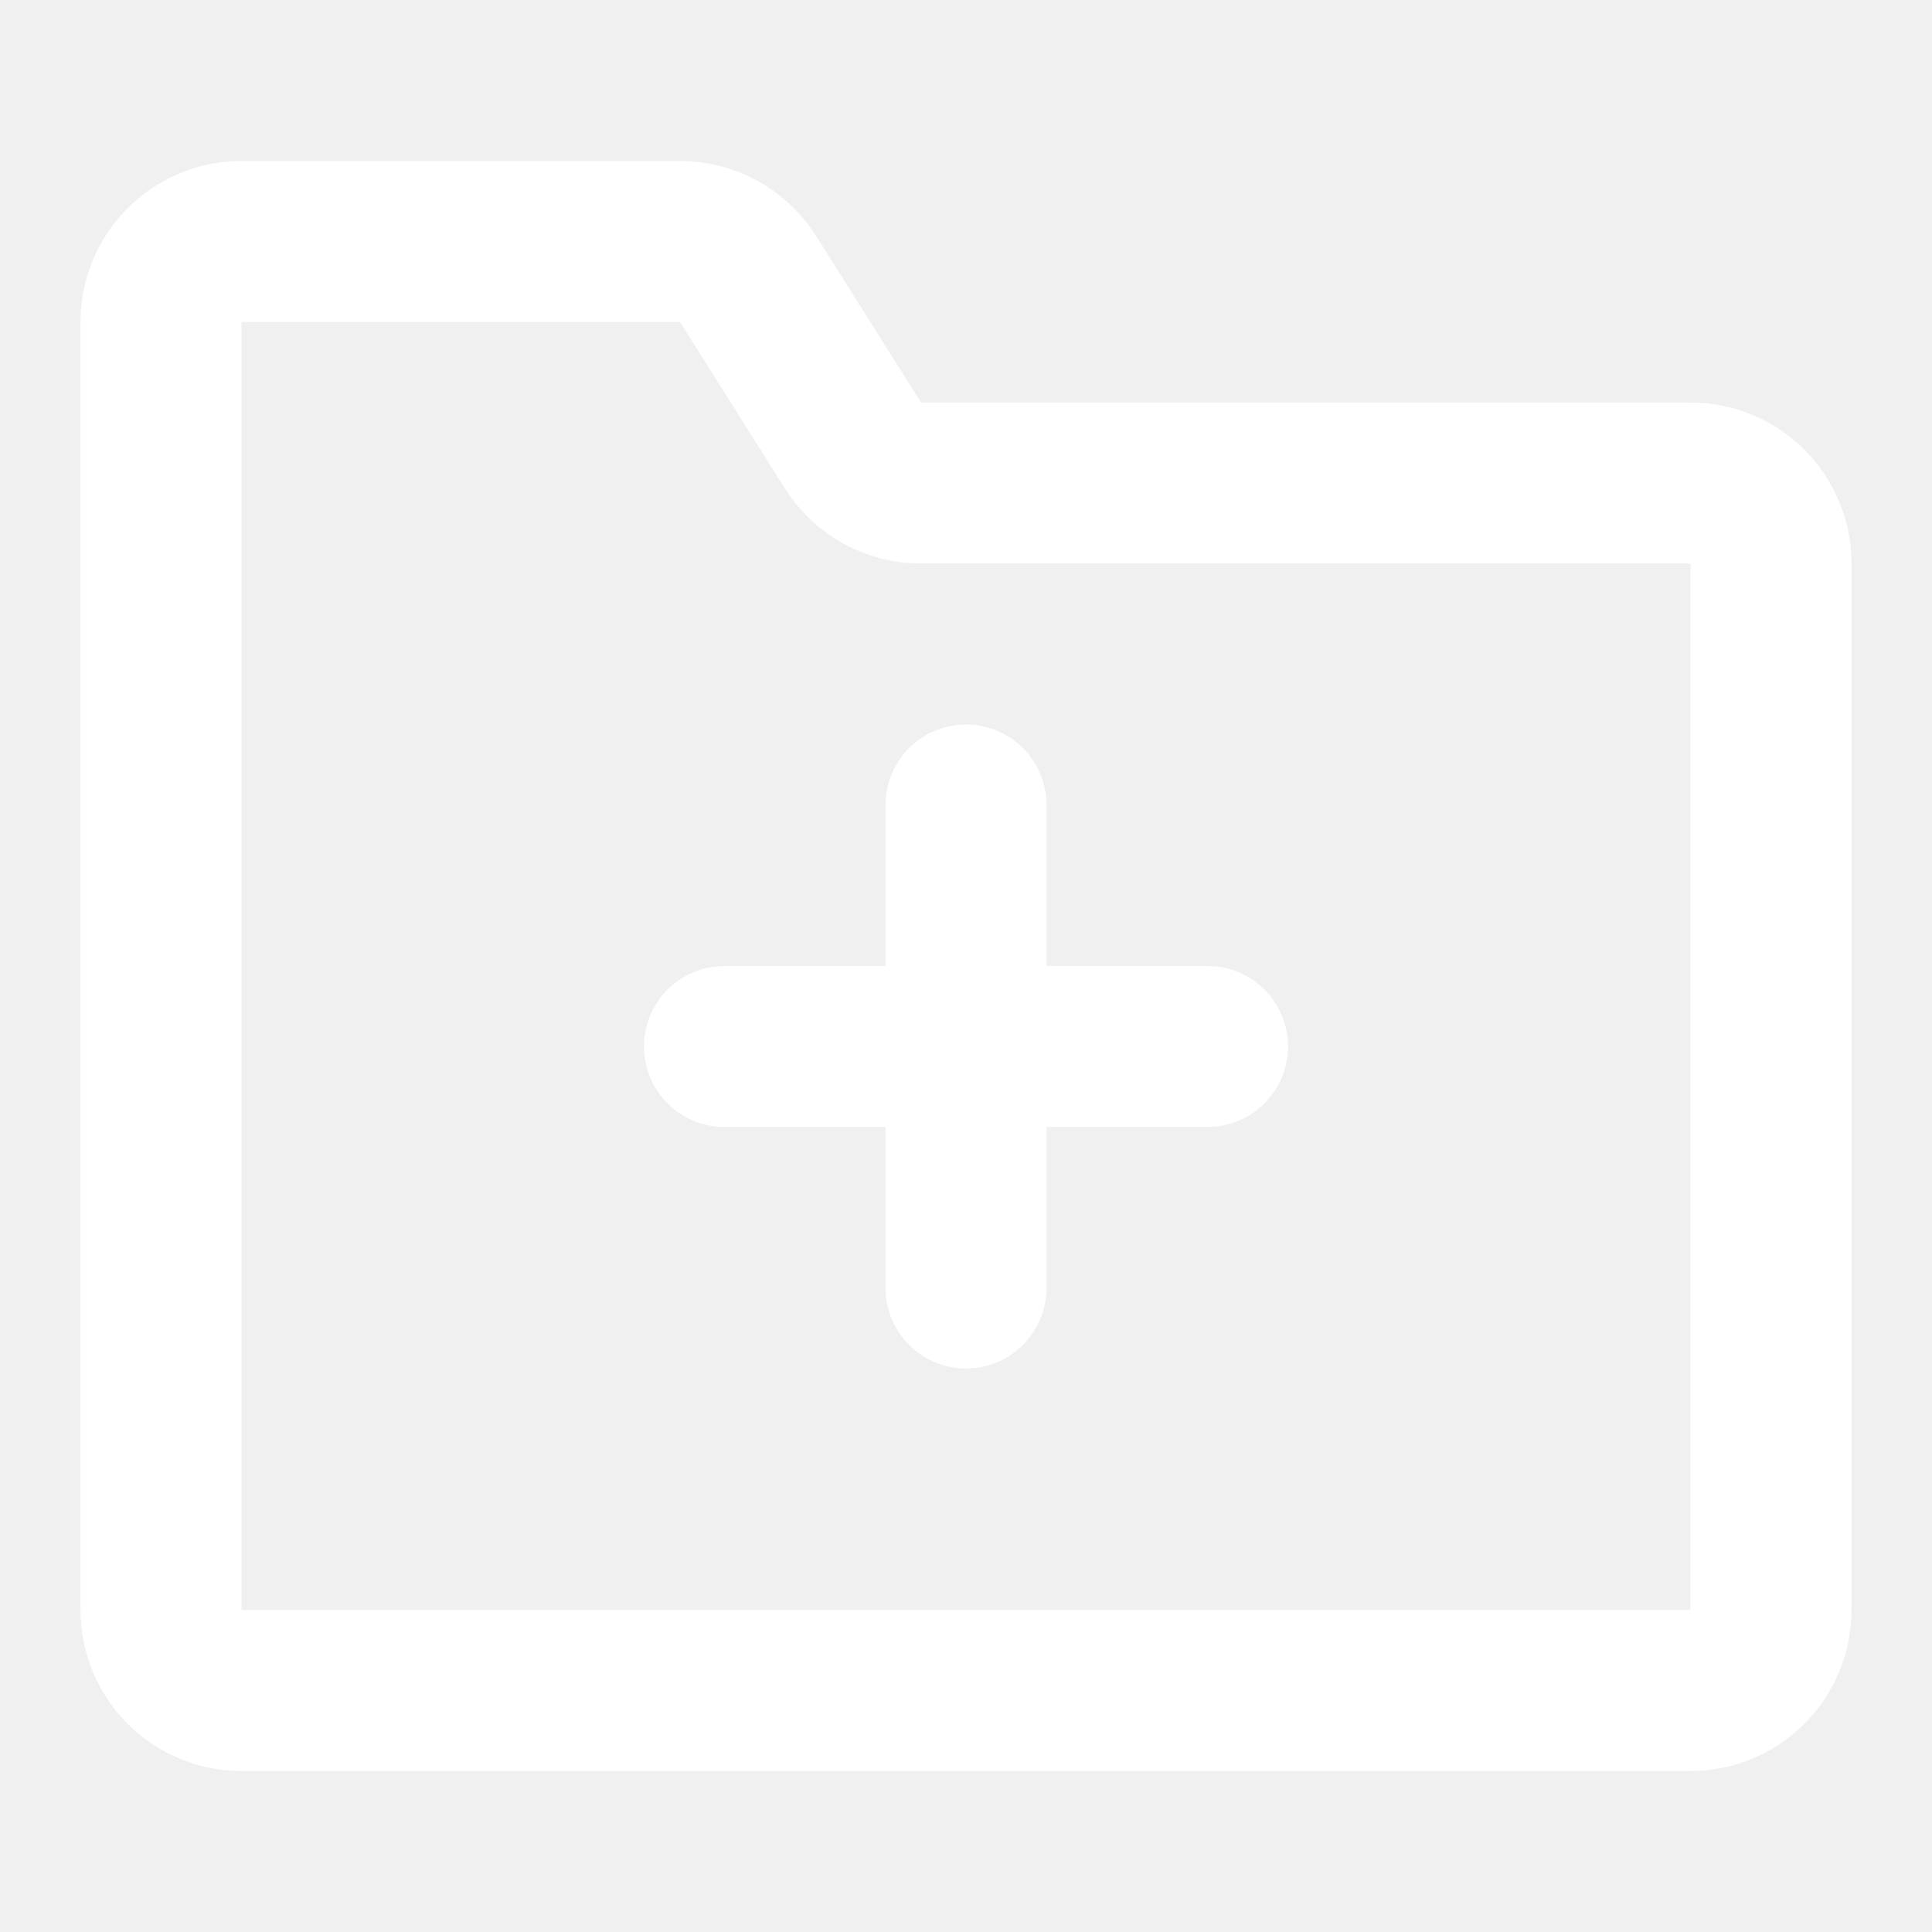
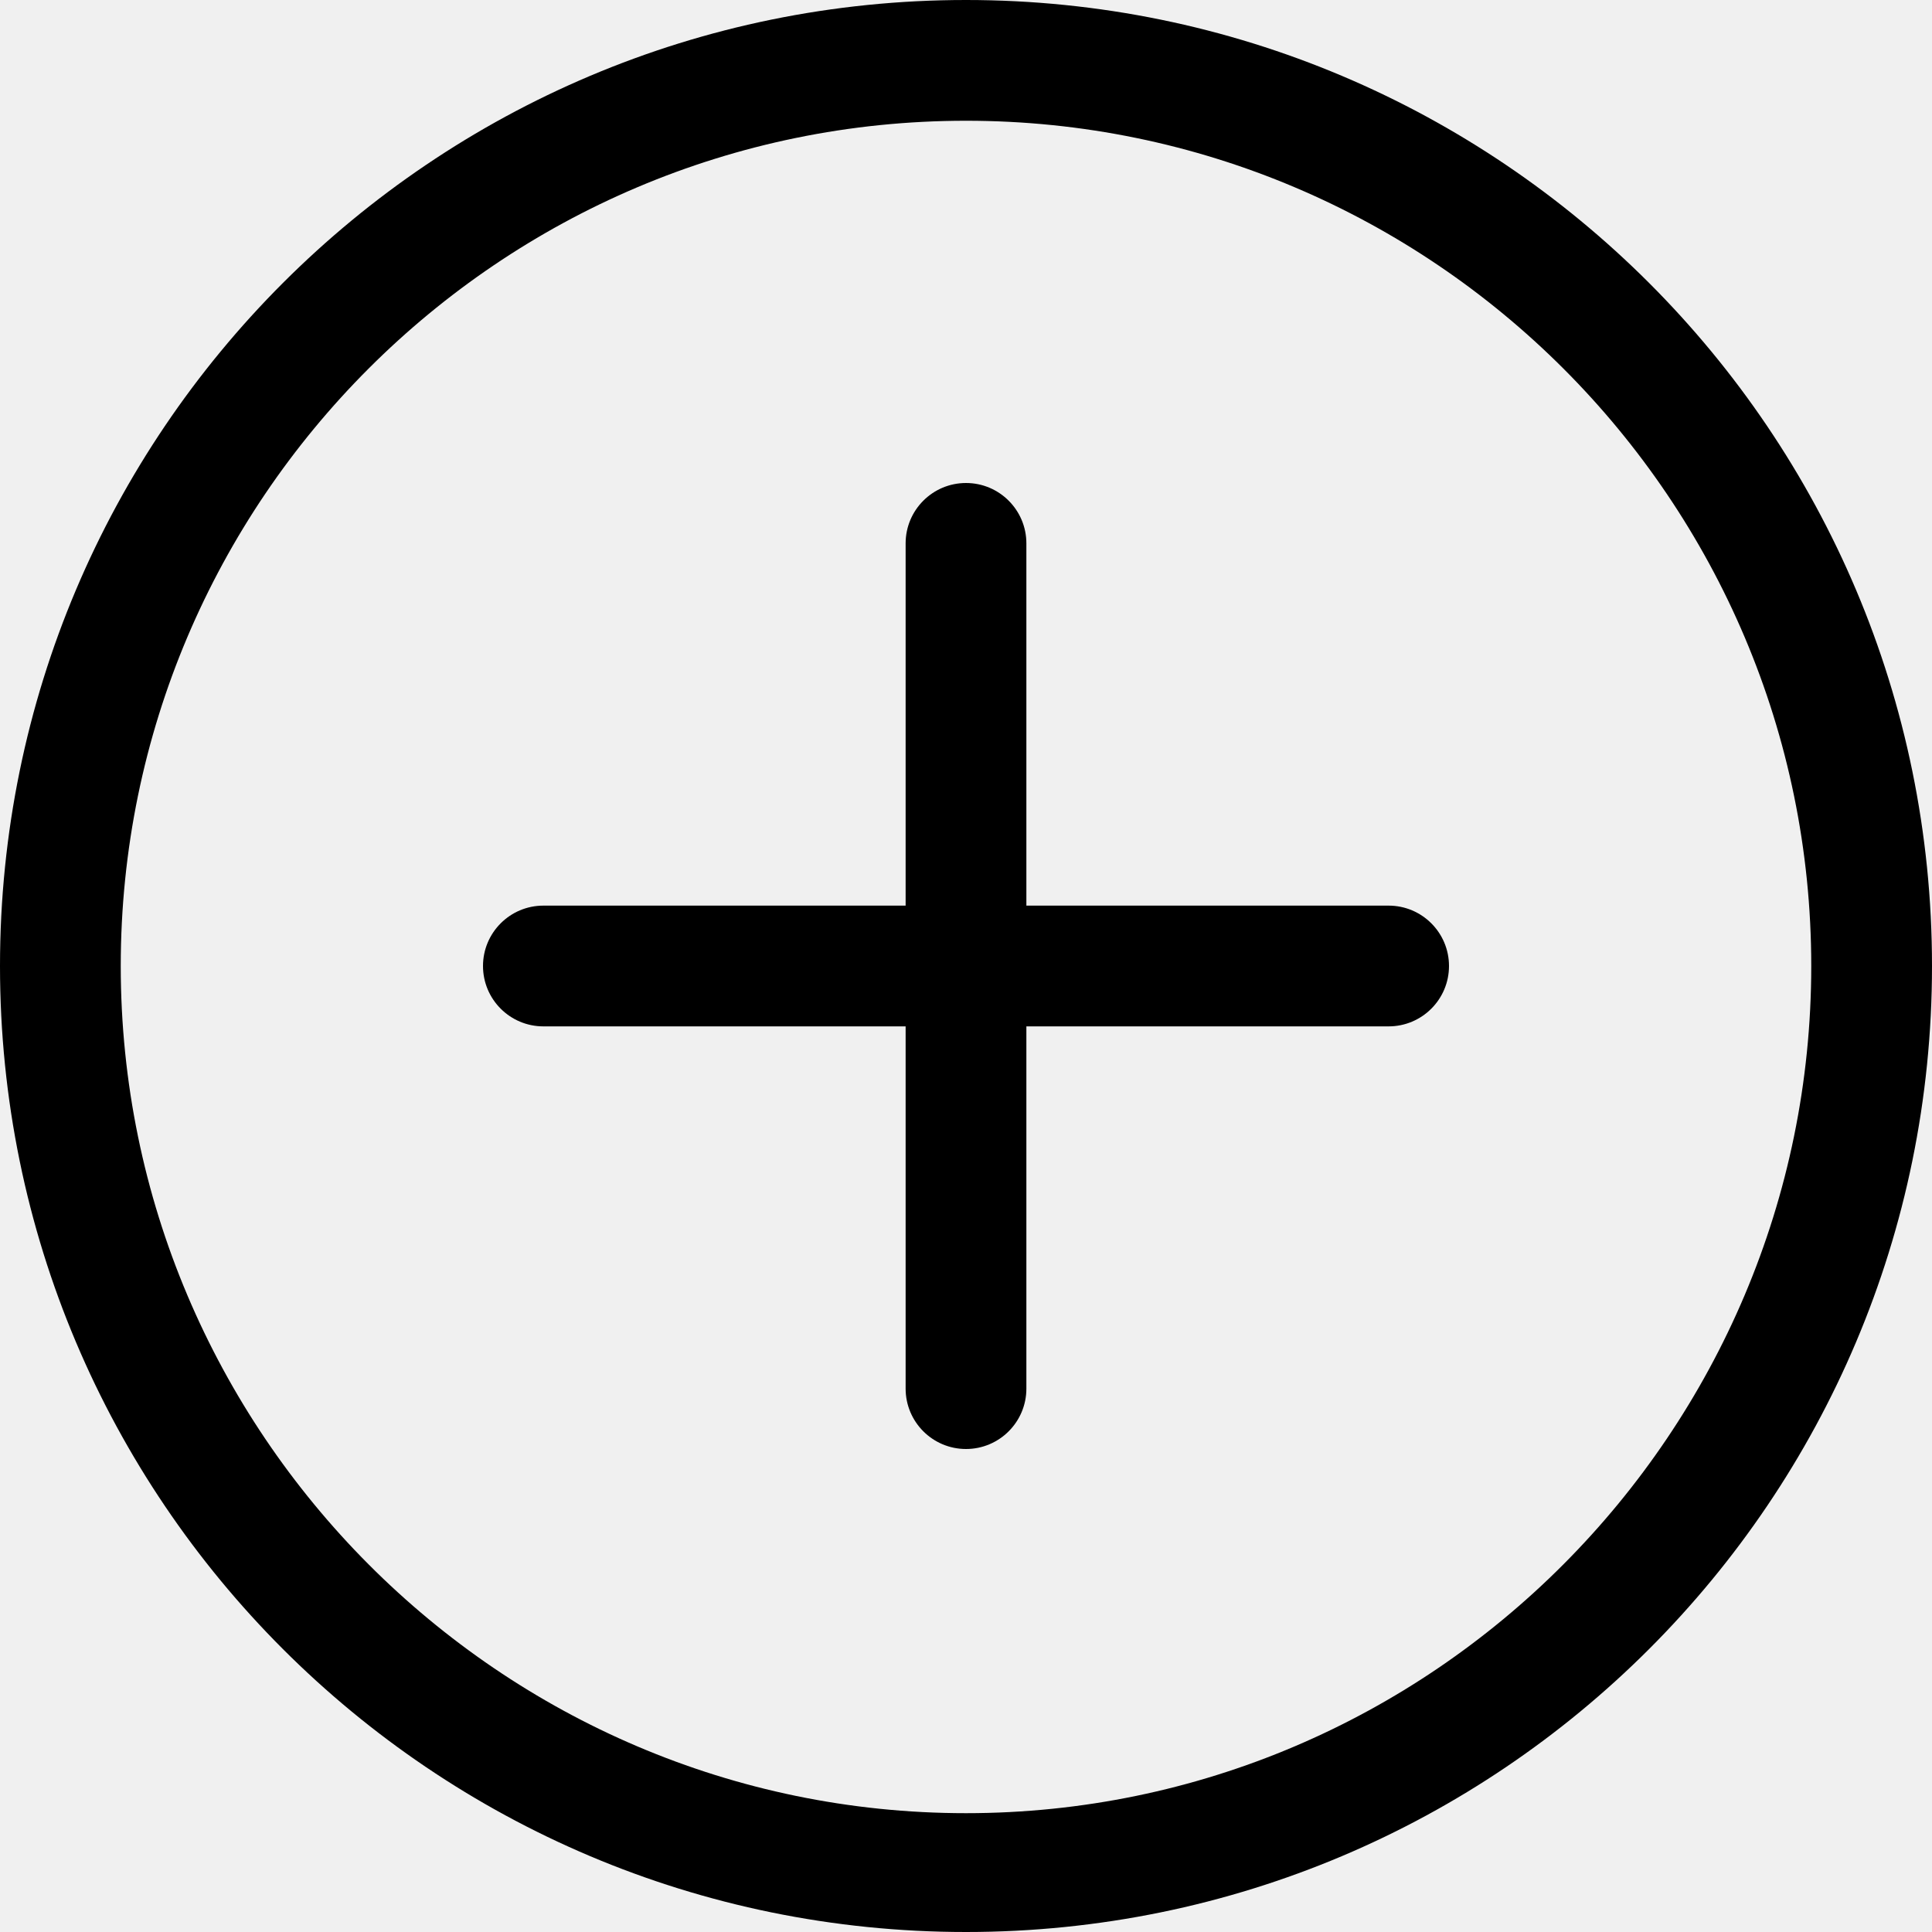
- <svg xmlns="http://www.w3.org/2000/svg" width="800px" height="800px" viewBox="0 0 24 24" fill="none" stroke="#ffffff">
-   <g id="SVGRepo_bgCarrier" stroke-width="0" />
-   <g id="SVGRepo_tracerCarrier" stroke-linecap="round" stroke-linejoin="round" />
-   <g id="SVGRepo_iconCarrier">
-     <path d="M2 20V4C2 3.448 2.448 3 3 3H8.448C8.792 3 9.111 3.176 9.294 3.467L10.595 5.533C10.778 5.824 11.097 6 11.441 6H21C21.552 6 22 6.448 22 7V20C22 20.552 21.552 21 21 21H3C2.448 21 2 20.552 2 20Z" stroke="#ffffff" stroke-width="2" />
-     <path d="M12 10L12 16" stroke="#ffffff" stroke-width="2" stroke-linecap="round" />
-     <path d="M15 13H9" stroke="#ffffff" stroke-width="2" stroke-linecap="round" />
-   </g>
+ <svg xmlns="http://www.w3.org/2000/svg" fill="#000000" width="800px" height="800px" viewBox="0 0 32 32" version="1.1">
+   <path d="M16 0c-8.836 0-16 7.163-16 16s7.163 16 16 16c8.837 0 16-7.163 16-16s-7.163-16-16-16zM16 30.032c-7.72 0-14-6.312-14-14.032s6.28-14 14-14 14 6.28 14 14-6.28 14.032-14 14.032zM23 15h-6v-6c0-0.552-0.448-1-1-1s-1 0.448-1 1v6h-6c-0.552 0-1 0.448-1 1s0.448 1 1 1h6v6c0 0.552 0.448 1 1 1s1-0.448 1-1v-6h6c0.552 0 1-0.448 1-1s-0.448-1-1-1z" />
</svg>
